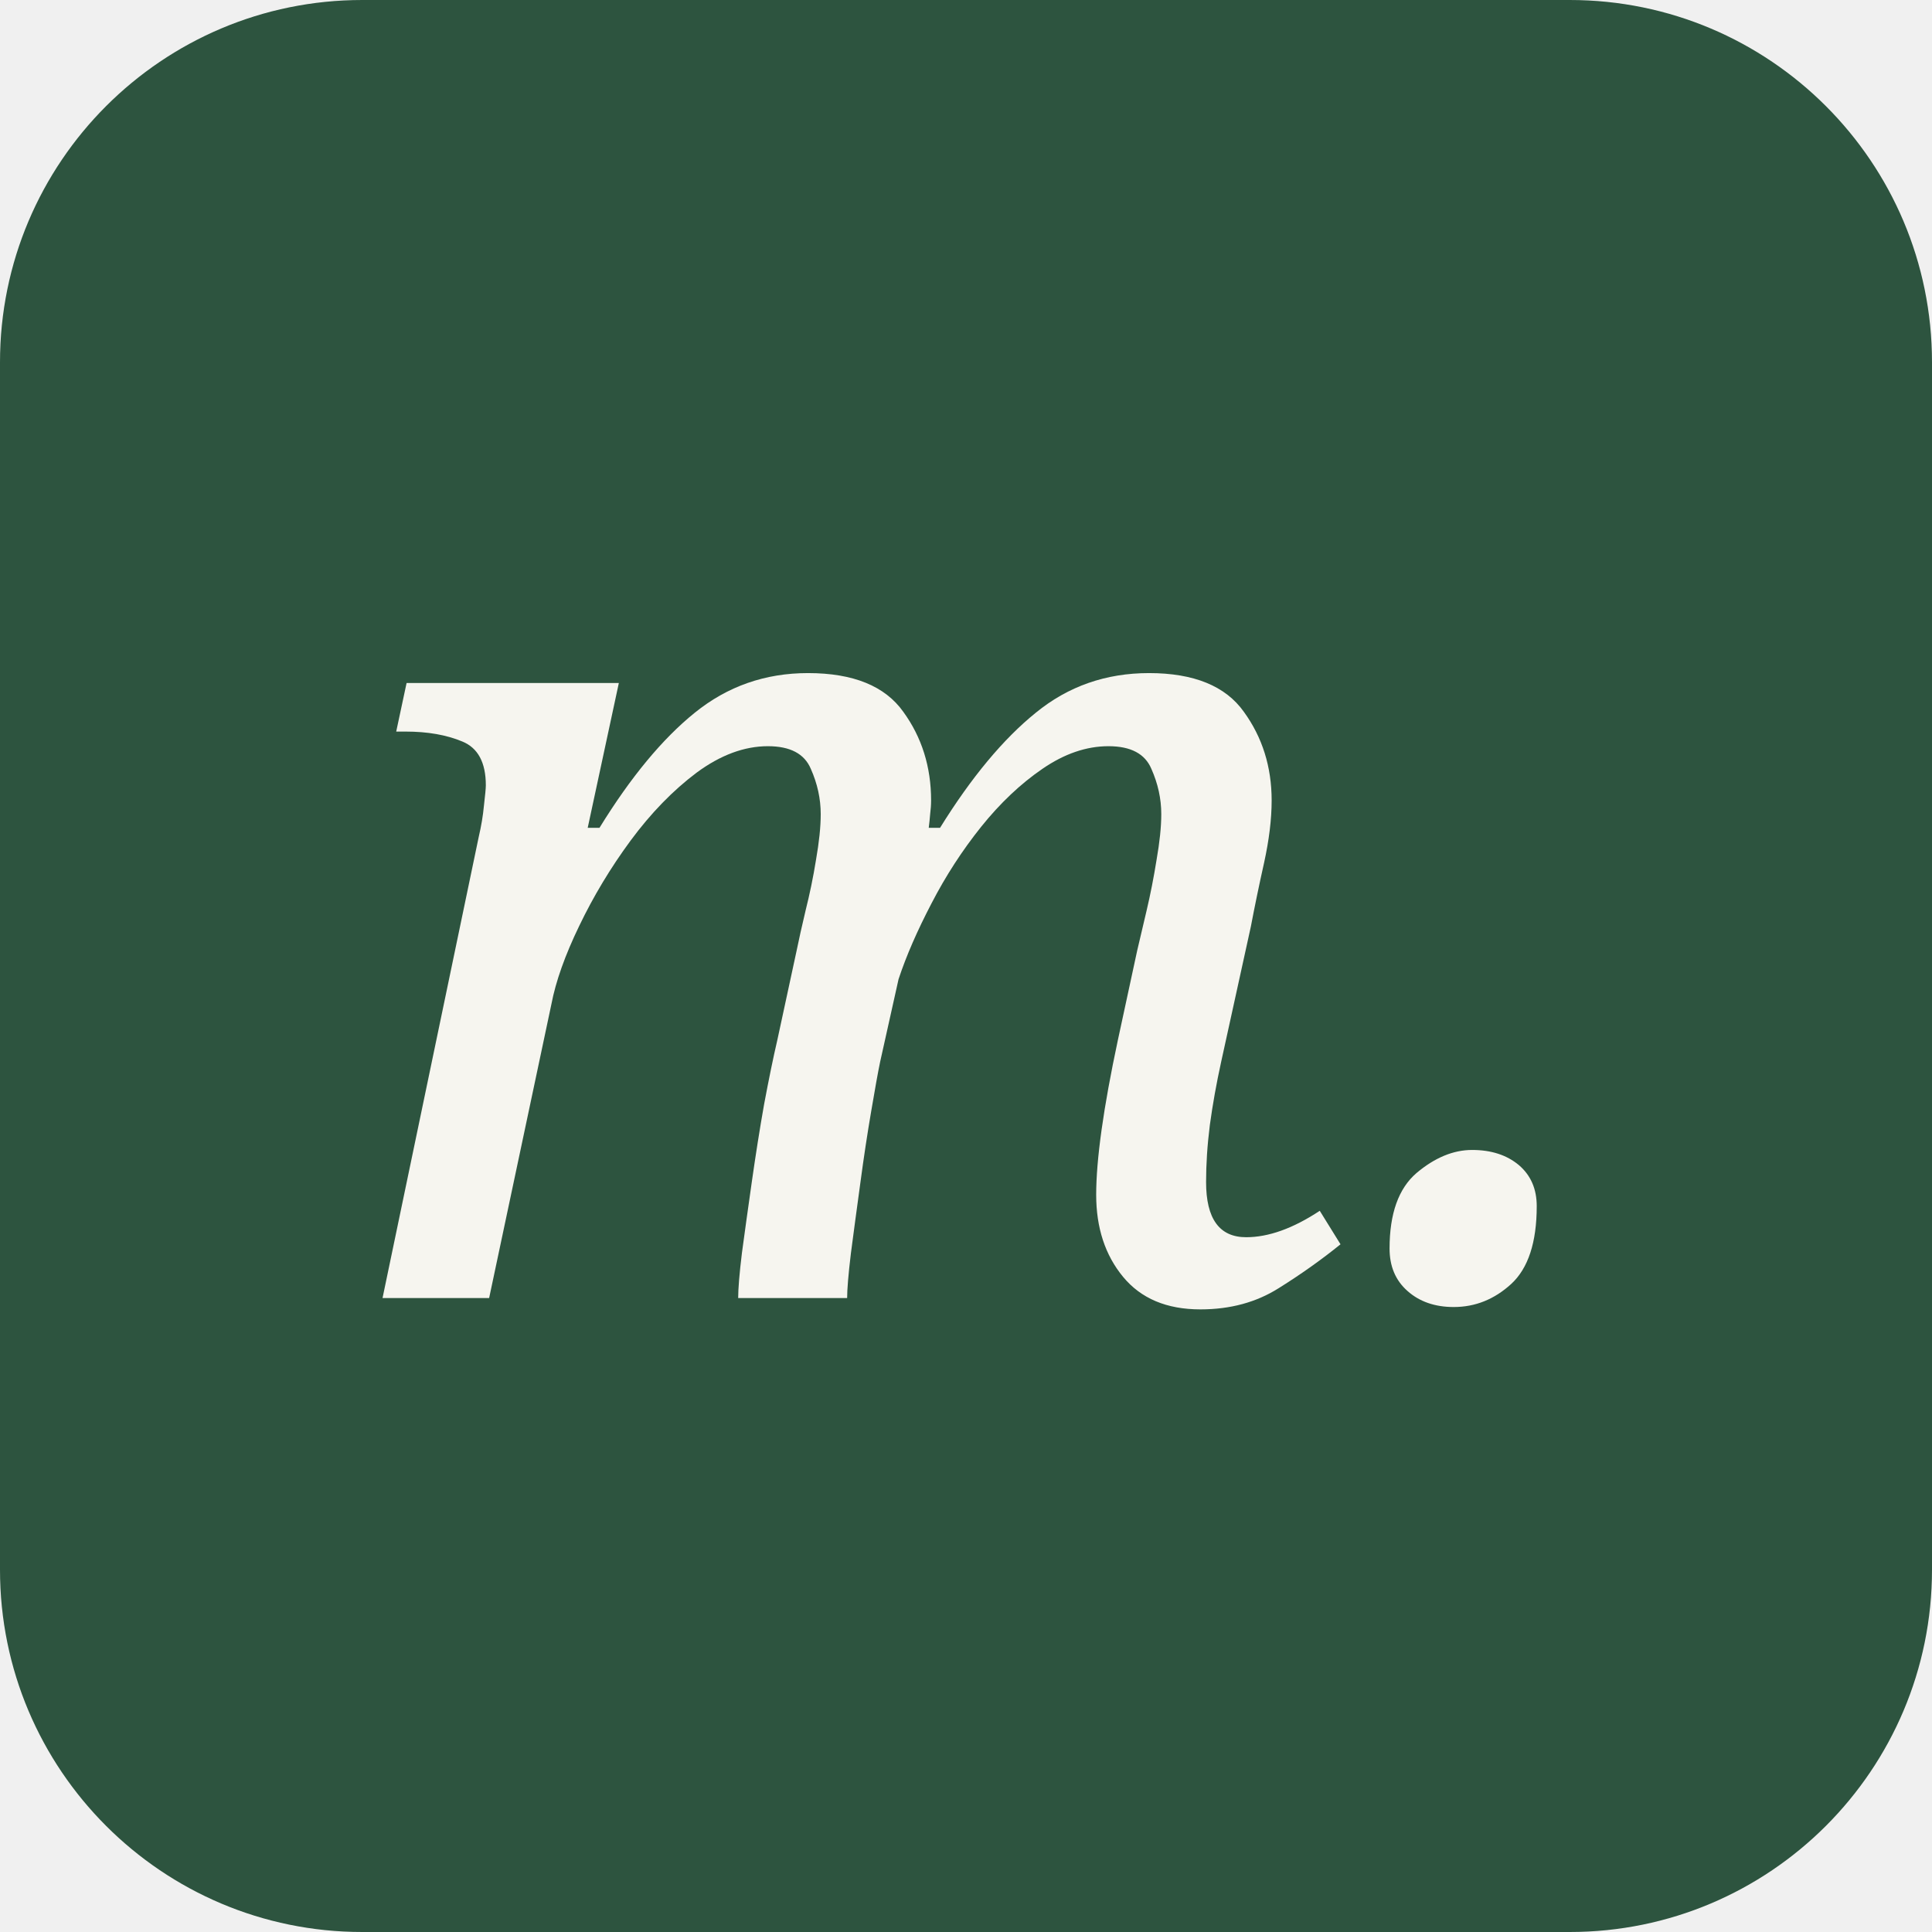
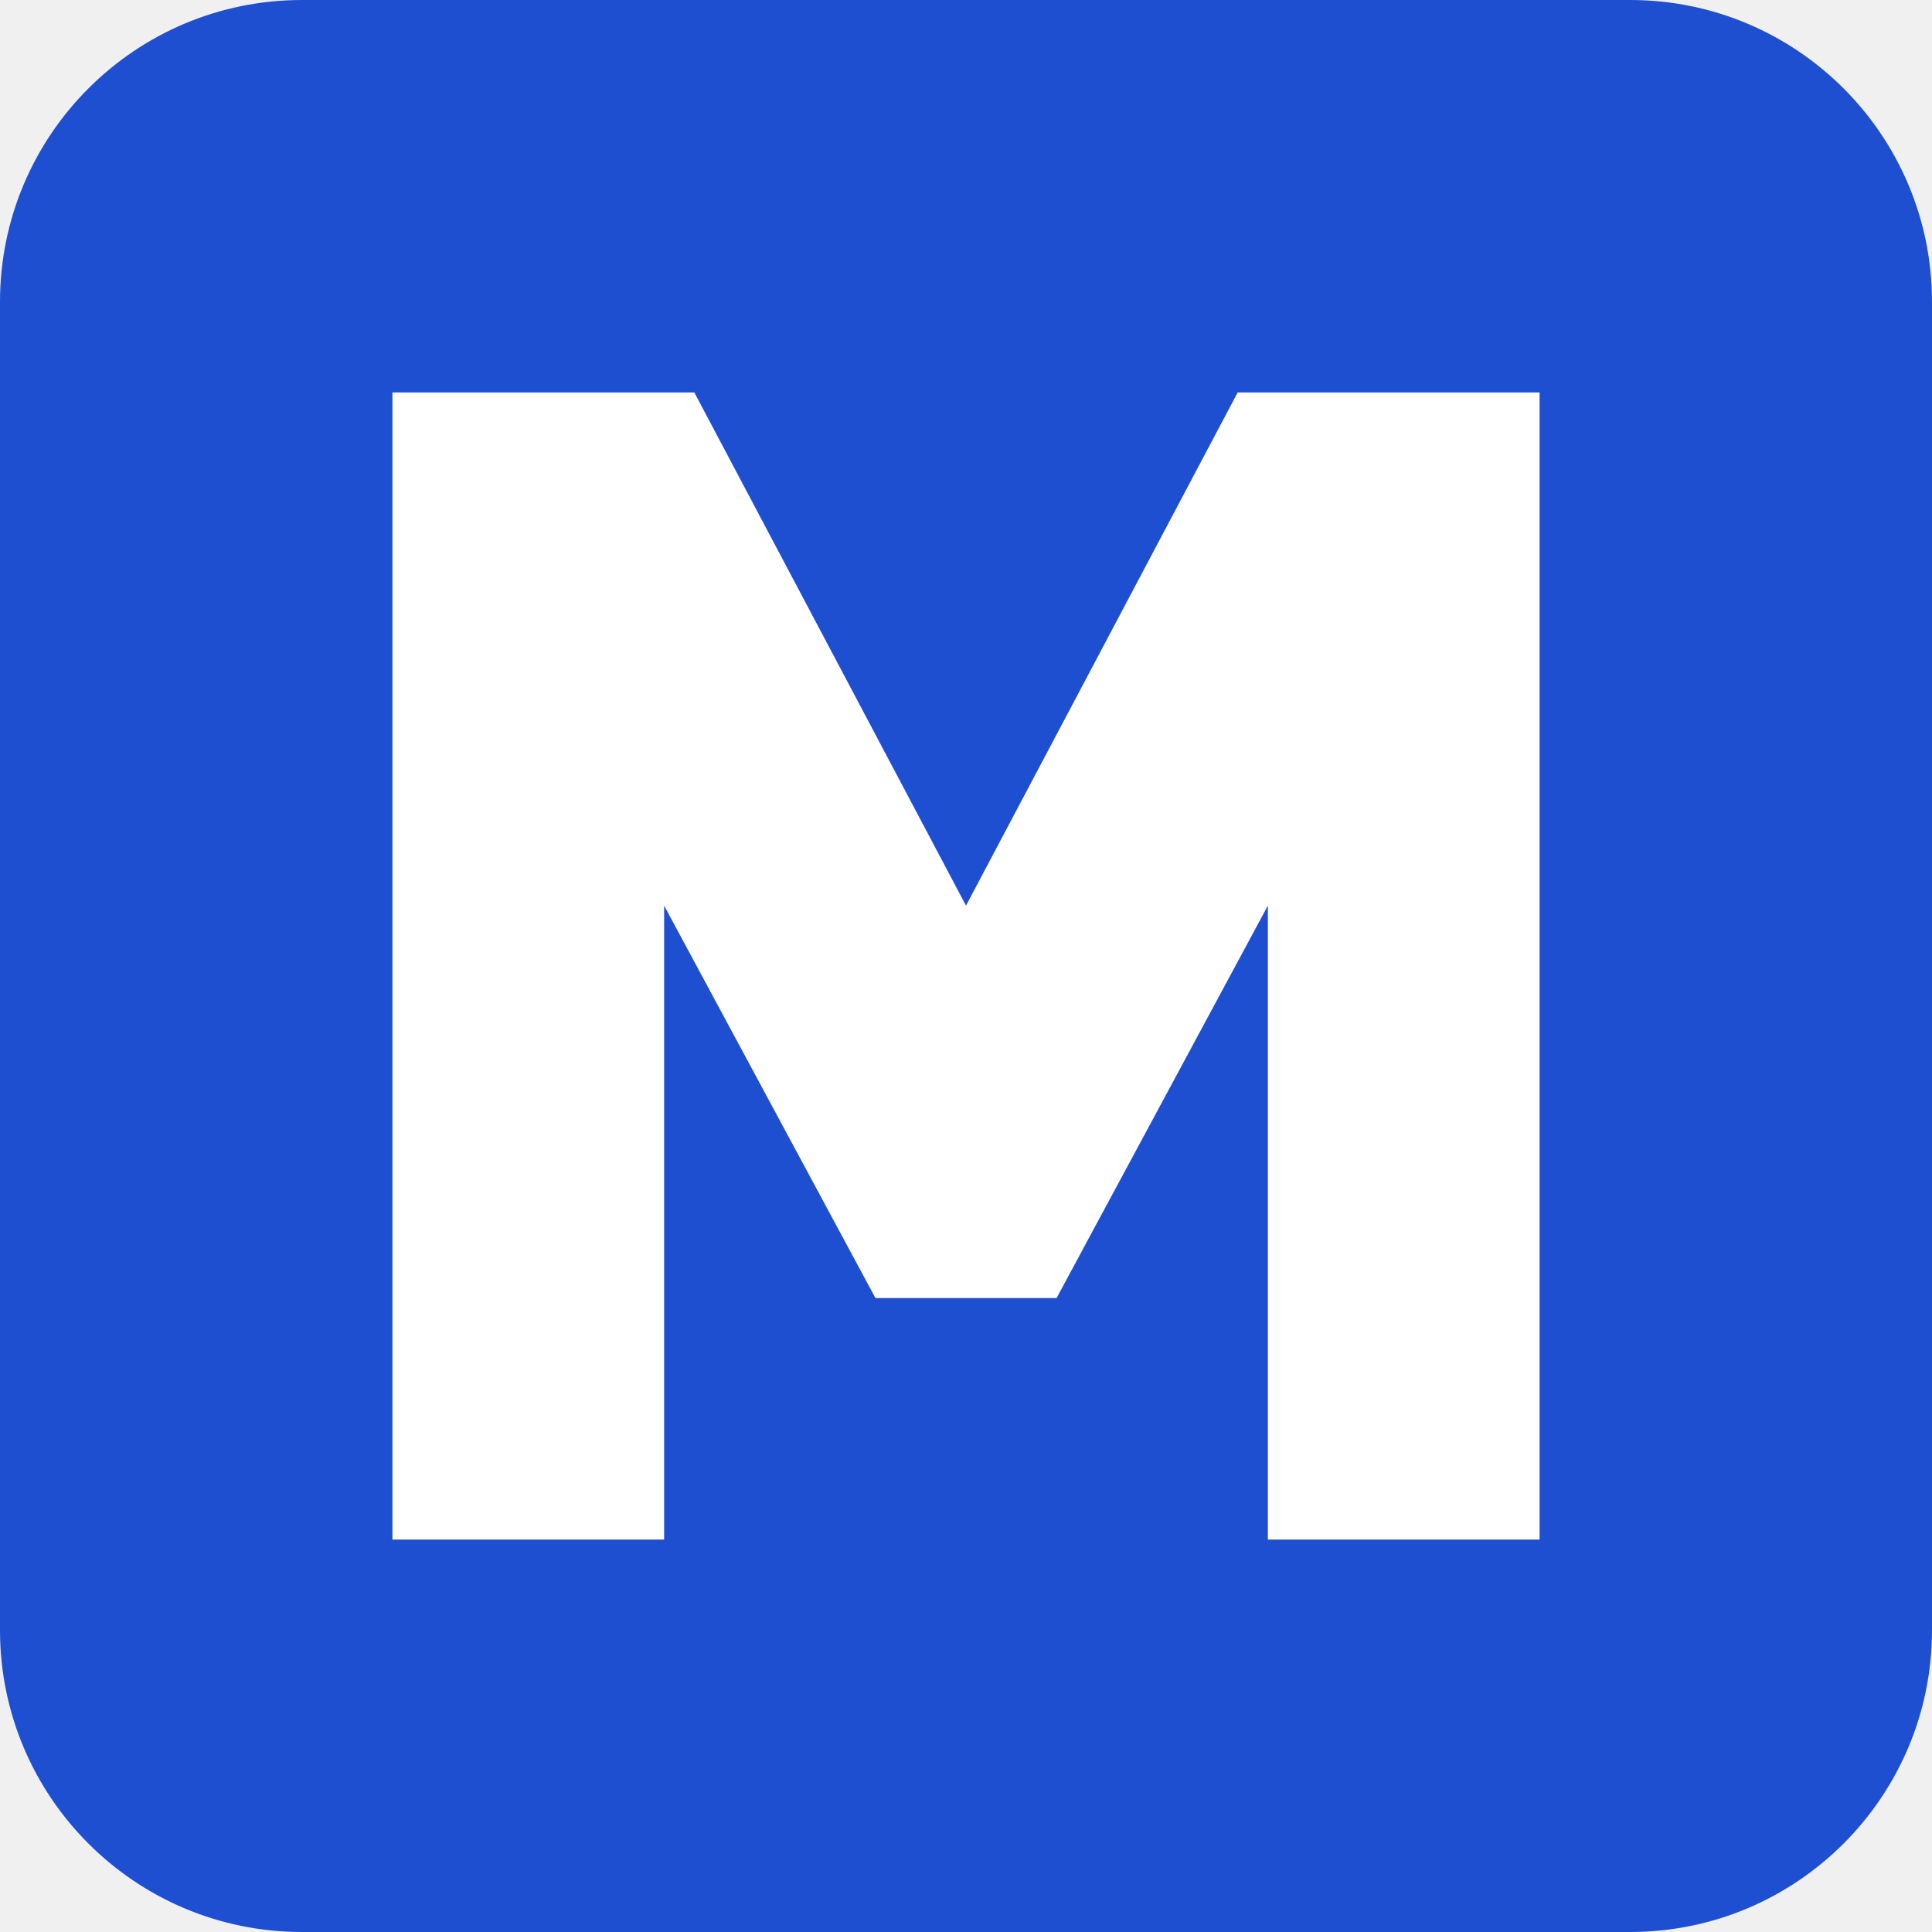
<svg xmlns="http://www.w3.org/2000/svg" viewBox="0 0 64 64">
-   <rect width="64" height="64" rx="12" fill="#2d543f" />
-   <text x="11" y="43" fill="#f6f5ef" font-family="Georgia,serif" font-style="italic" font-size="38">
-     m.
-   </text>
+   <rect width="64" height="64" rx="10" fill="#1f4fd1" />
+   <path d="M13 51V13h10l9 17 9-17h10v38h-9V30l-7 13h-6l-7-13v21Z" fill="#ffffff" />
</svg>
